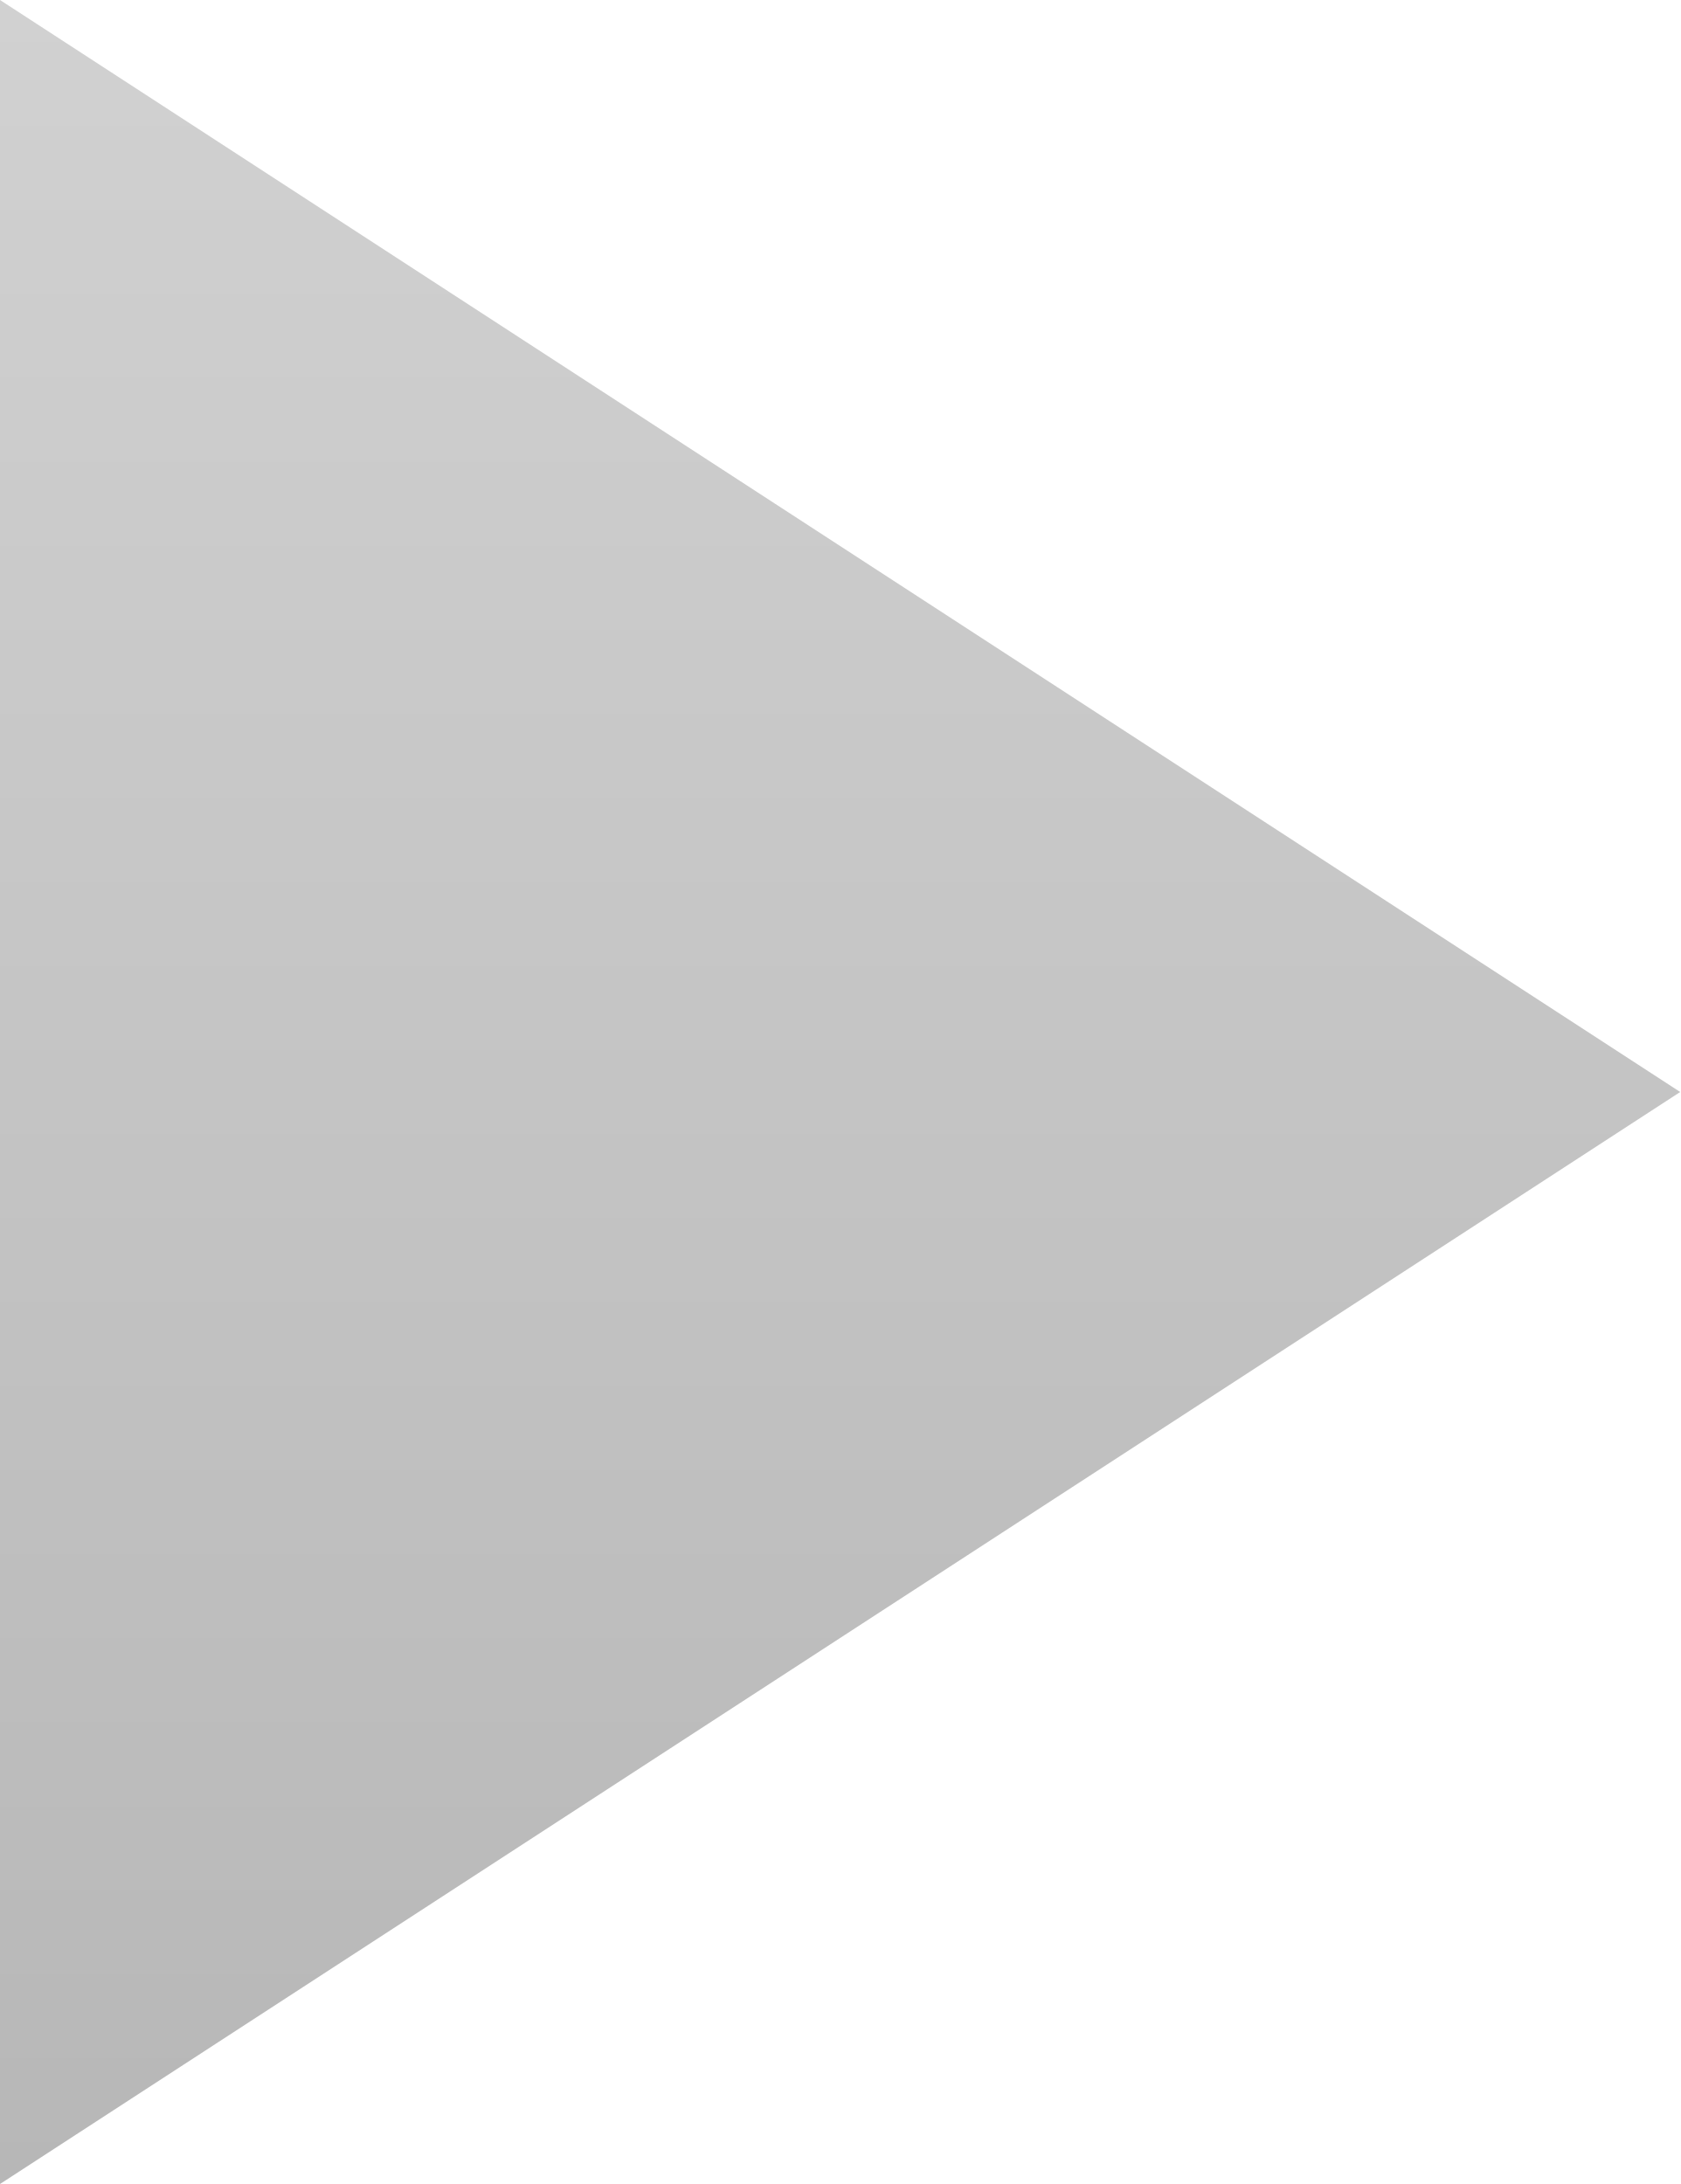
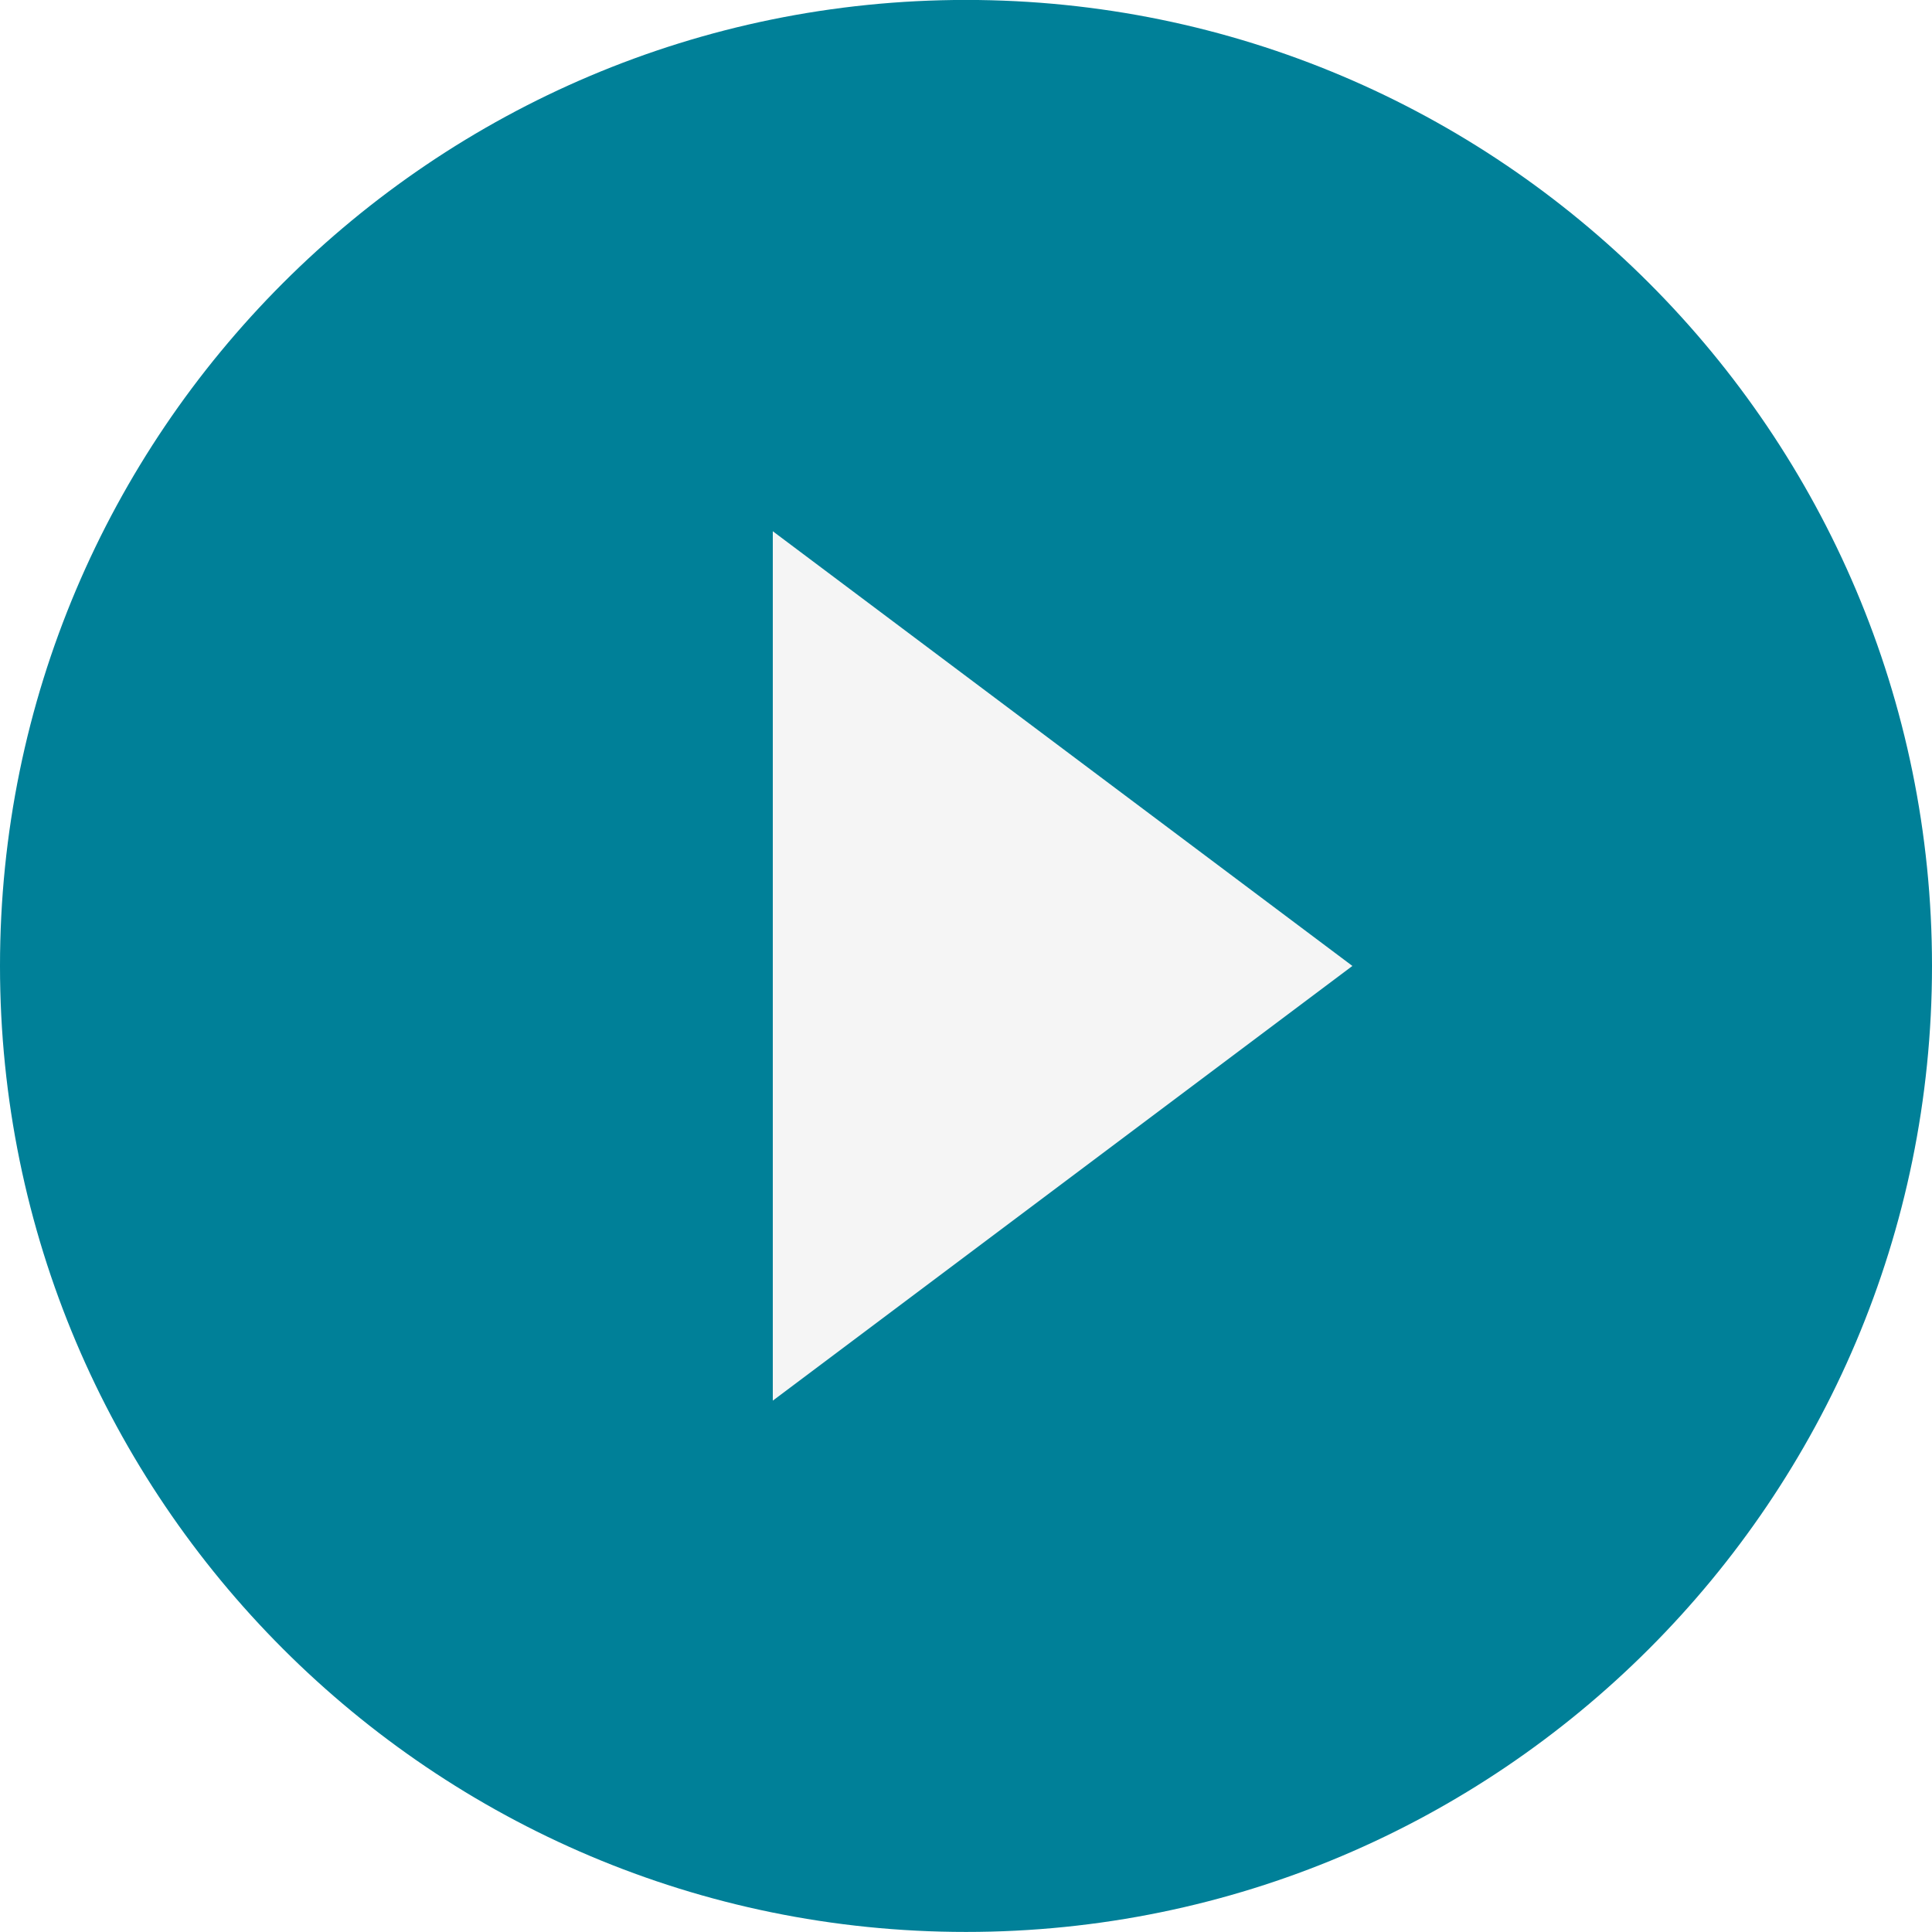
- <svg xmlns="http://www.w3.org/2000/svg" version="1.1" id="Layer_1" x="0px" y="0px" width="30px" height="39px" viewBox="0 0 30 39" enable-background="new 0 0 30 39" xml:space="preserve">
-   <linearGradient id="SVGID_1_" gradientUnits="userSpaceOnUse" x1="15" y1="-6.739356e-010" x2="15" y2="39">
-     <stop offset="0" style="stop-color:#D1D1D1" />
-     <stop offset="1" style="stop-color:#B7B7B7" />
-   </linearGradient>
-   <path fill="url(#SVGID_1_)" d="M30,19.5l-15,9.75L0,39V19.5V0l15,9.75L30,19.5z" />
+ <svg xmlns="http://www.w3.org/2000/svg" version="1.1" id="Layer_1" x="0px" y="0px" width="30px" height="29.998px" viewBox="0 0 30 29.998" enable-background="new 0 0 30 29.998" xml:space="preserve">
+   <path fill="#008098" d="M30,14.999c0,8.28-6.72,15-15,15s-15-6.72-15-15s6.72-15,15-15S30,6.719,30,14.999z" />
+   <polygon fill="#F5F5F5" points="12,8.249 21,14.999 12,21.749 " />
</svg>
